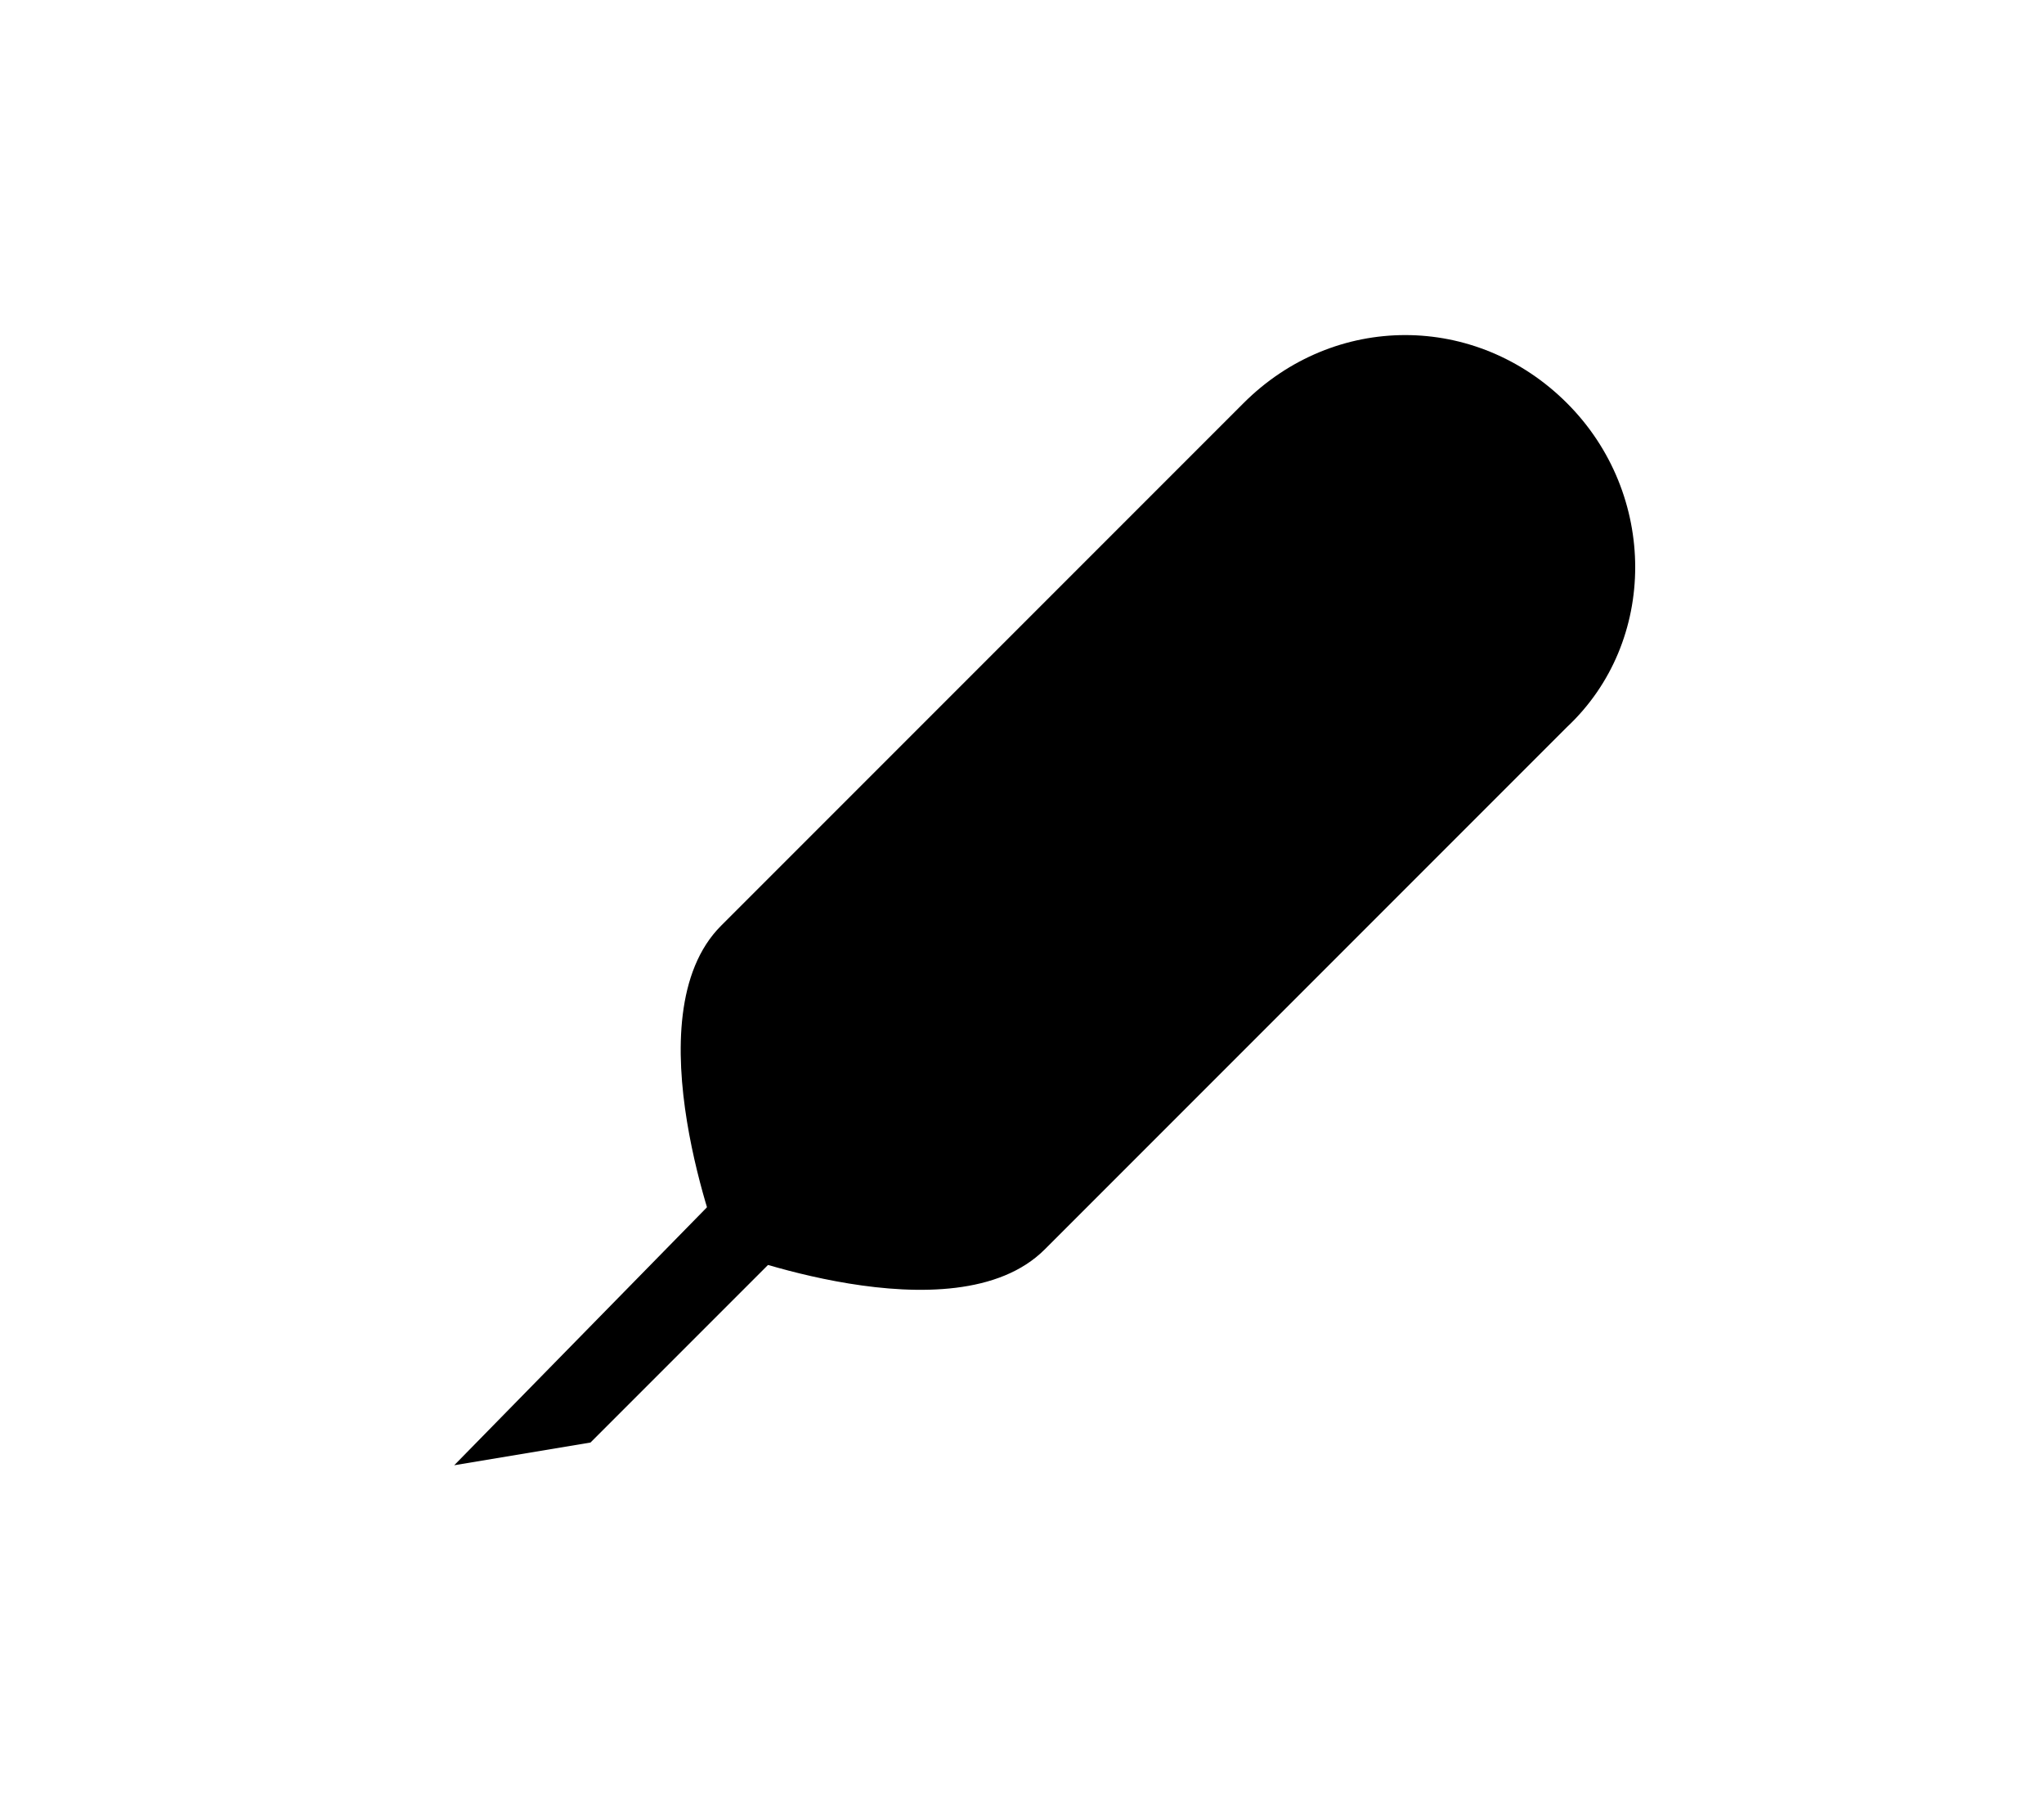
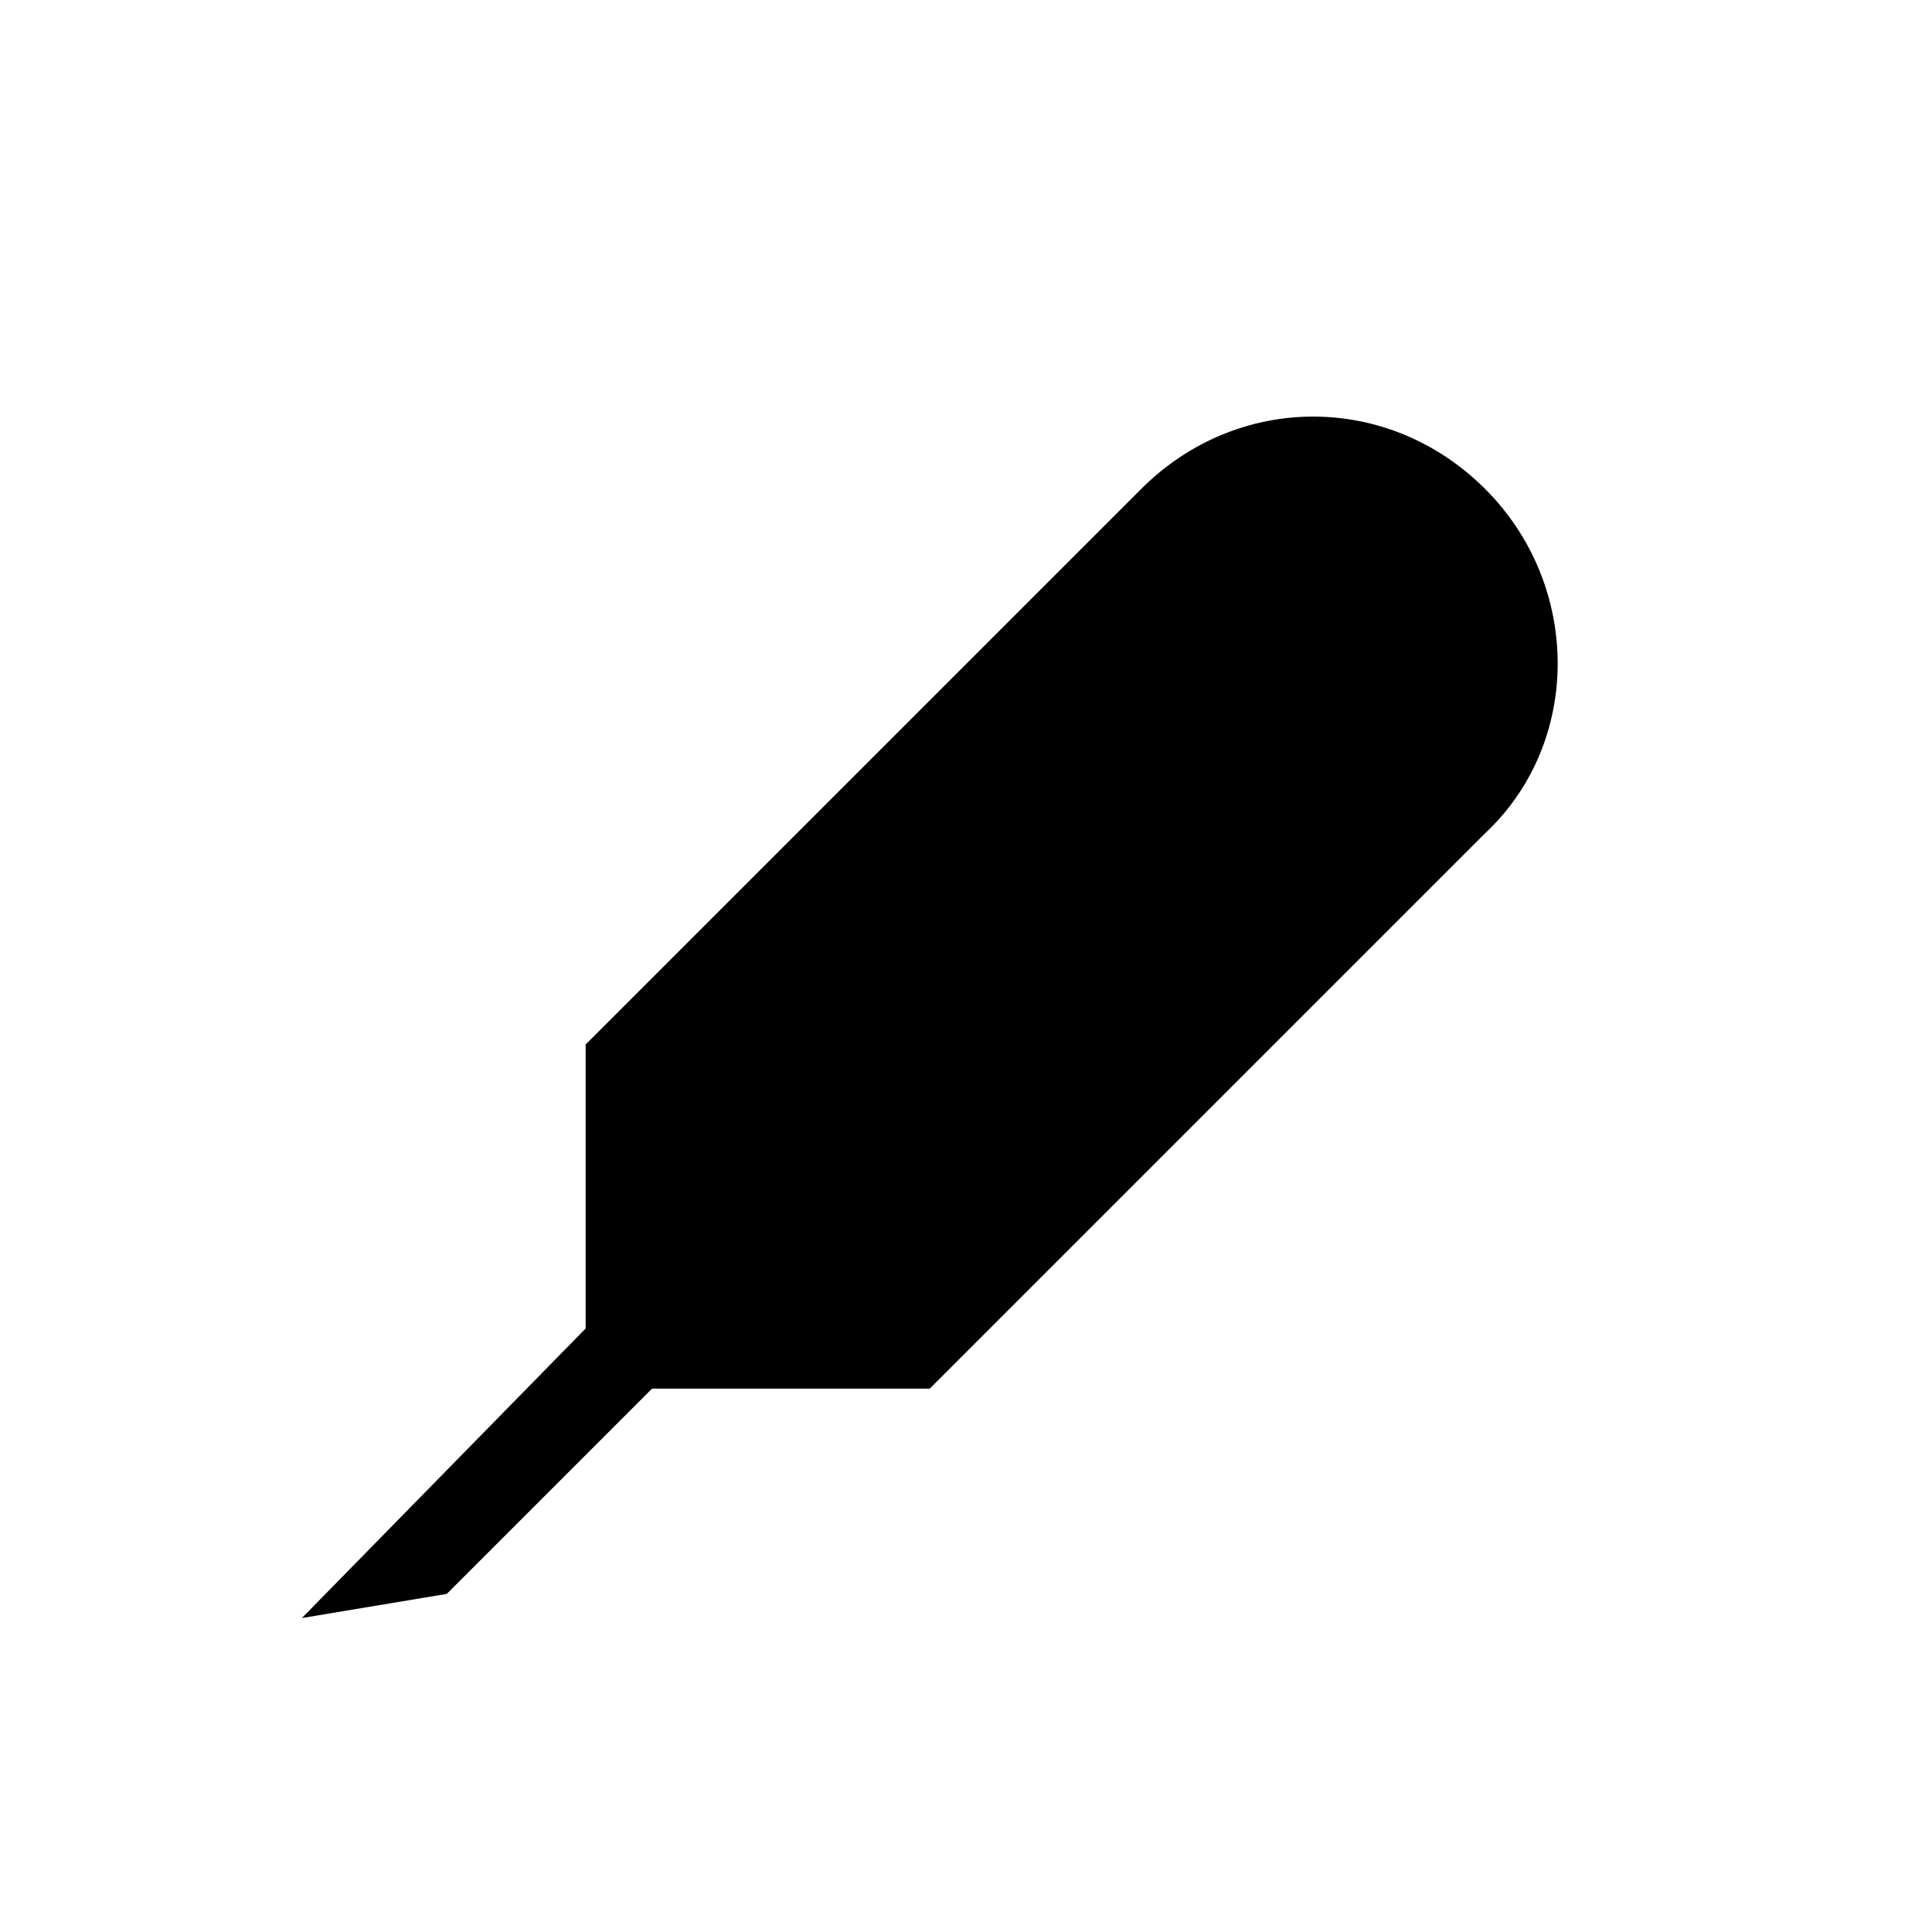
- <svg xmlns="http://www.w3.org/2000/svg" viewBox="0 0 36 32" focusable="false">
-   <path class="svg-stroke svg-stroke-lilac" d="M24.1 10.7h4.2m-7.1 2.8h5.7m-7.1 1.4l-.1-5.7M17 17.8l-.1-5.8" />
-   <path class="svg-fill-gradient-accent-white-45deg" d="M27.6 12.8L18.4 22c-1.6 1.6-5.7 0-5.7 0s-1.6-4.1 0-5.7l9.2-9.2c1.6-1.6 4.1-1.6 5.7 0 1.6 1.6 1.6 4.2 0 5.7z" />
-   <path class="svg-stroke svg-stroke-lilac" d="M27.6 7.2L13.1 21.7" />
-   <path class="svg-fill-gatsby" d="M10.4 25.4l-2.4.4 4.9-5 1.1 1z" />
-   <path fill="none" class="svg-stroke svg-stroke-gatsby" d="M27.6 12.8L18.4 22h-5.7v-5.7l9.2-9.2c1.6-1.6 4.1-1.6 5.7 0 1.6 1.6 1.6 4.2 0 5.7z" />
+ <svg xmlns="http://www.w3.org/2000/svg" viewBox="0 0 32 32" focusable="false">
+   <path class="svg-stroke svg-stroke-accent svg-fill-accent" d="M24.6 13.8L15.4 23H9.7v-5.7l9.2-9.2c1.6-1.6 4.1-1.6 5.7 0 1.6 1.6 1.6 4.2 0 5.7z" />
+   <path d="M21.1 11.7h4.2m-7.1 2.8h5.7m-7.1 1.4l-.1-5.7M14 18.8l-.1-5.8m10.7-4.8L10.1 22.7" class="svg-stroke svg-stroke-dark" />
+   <path d="M7.4 26.4l-2.4.4 4.9-5 1.1 1-3.6 3.6z" class="svg-fill-dark" />
+   <path class="svg-stroke svg-stroke-dark" fill="transparent" fill-rule="evenodd" clip-rule="evenodd" d="M24.6 13.8L15.4 23H9.7v-5.7l9.2-9.2c1.6-1.6 4.1-1.6 5.7 0 1.6 1.6 1.6 4.2 0 5.7z" />
</svg>
